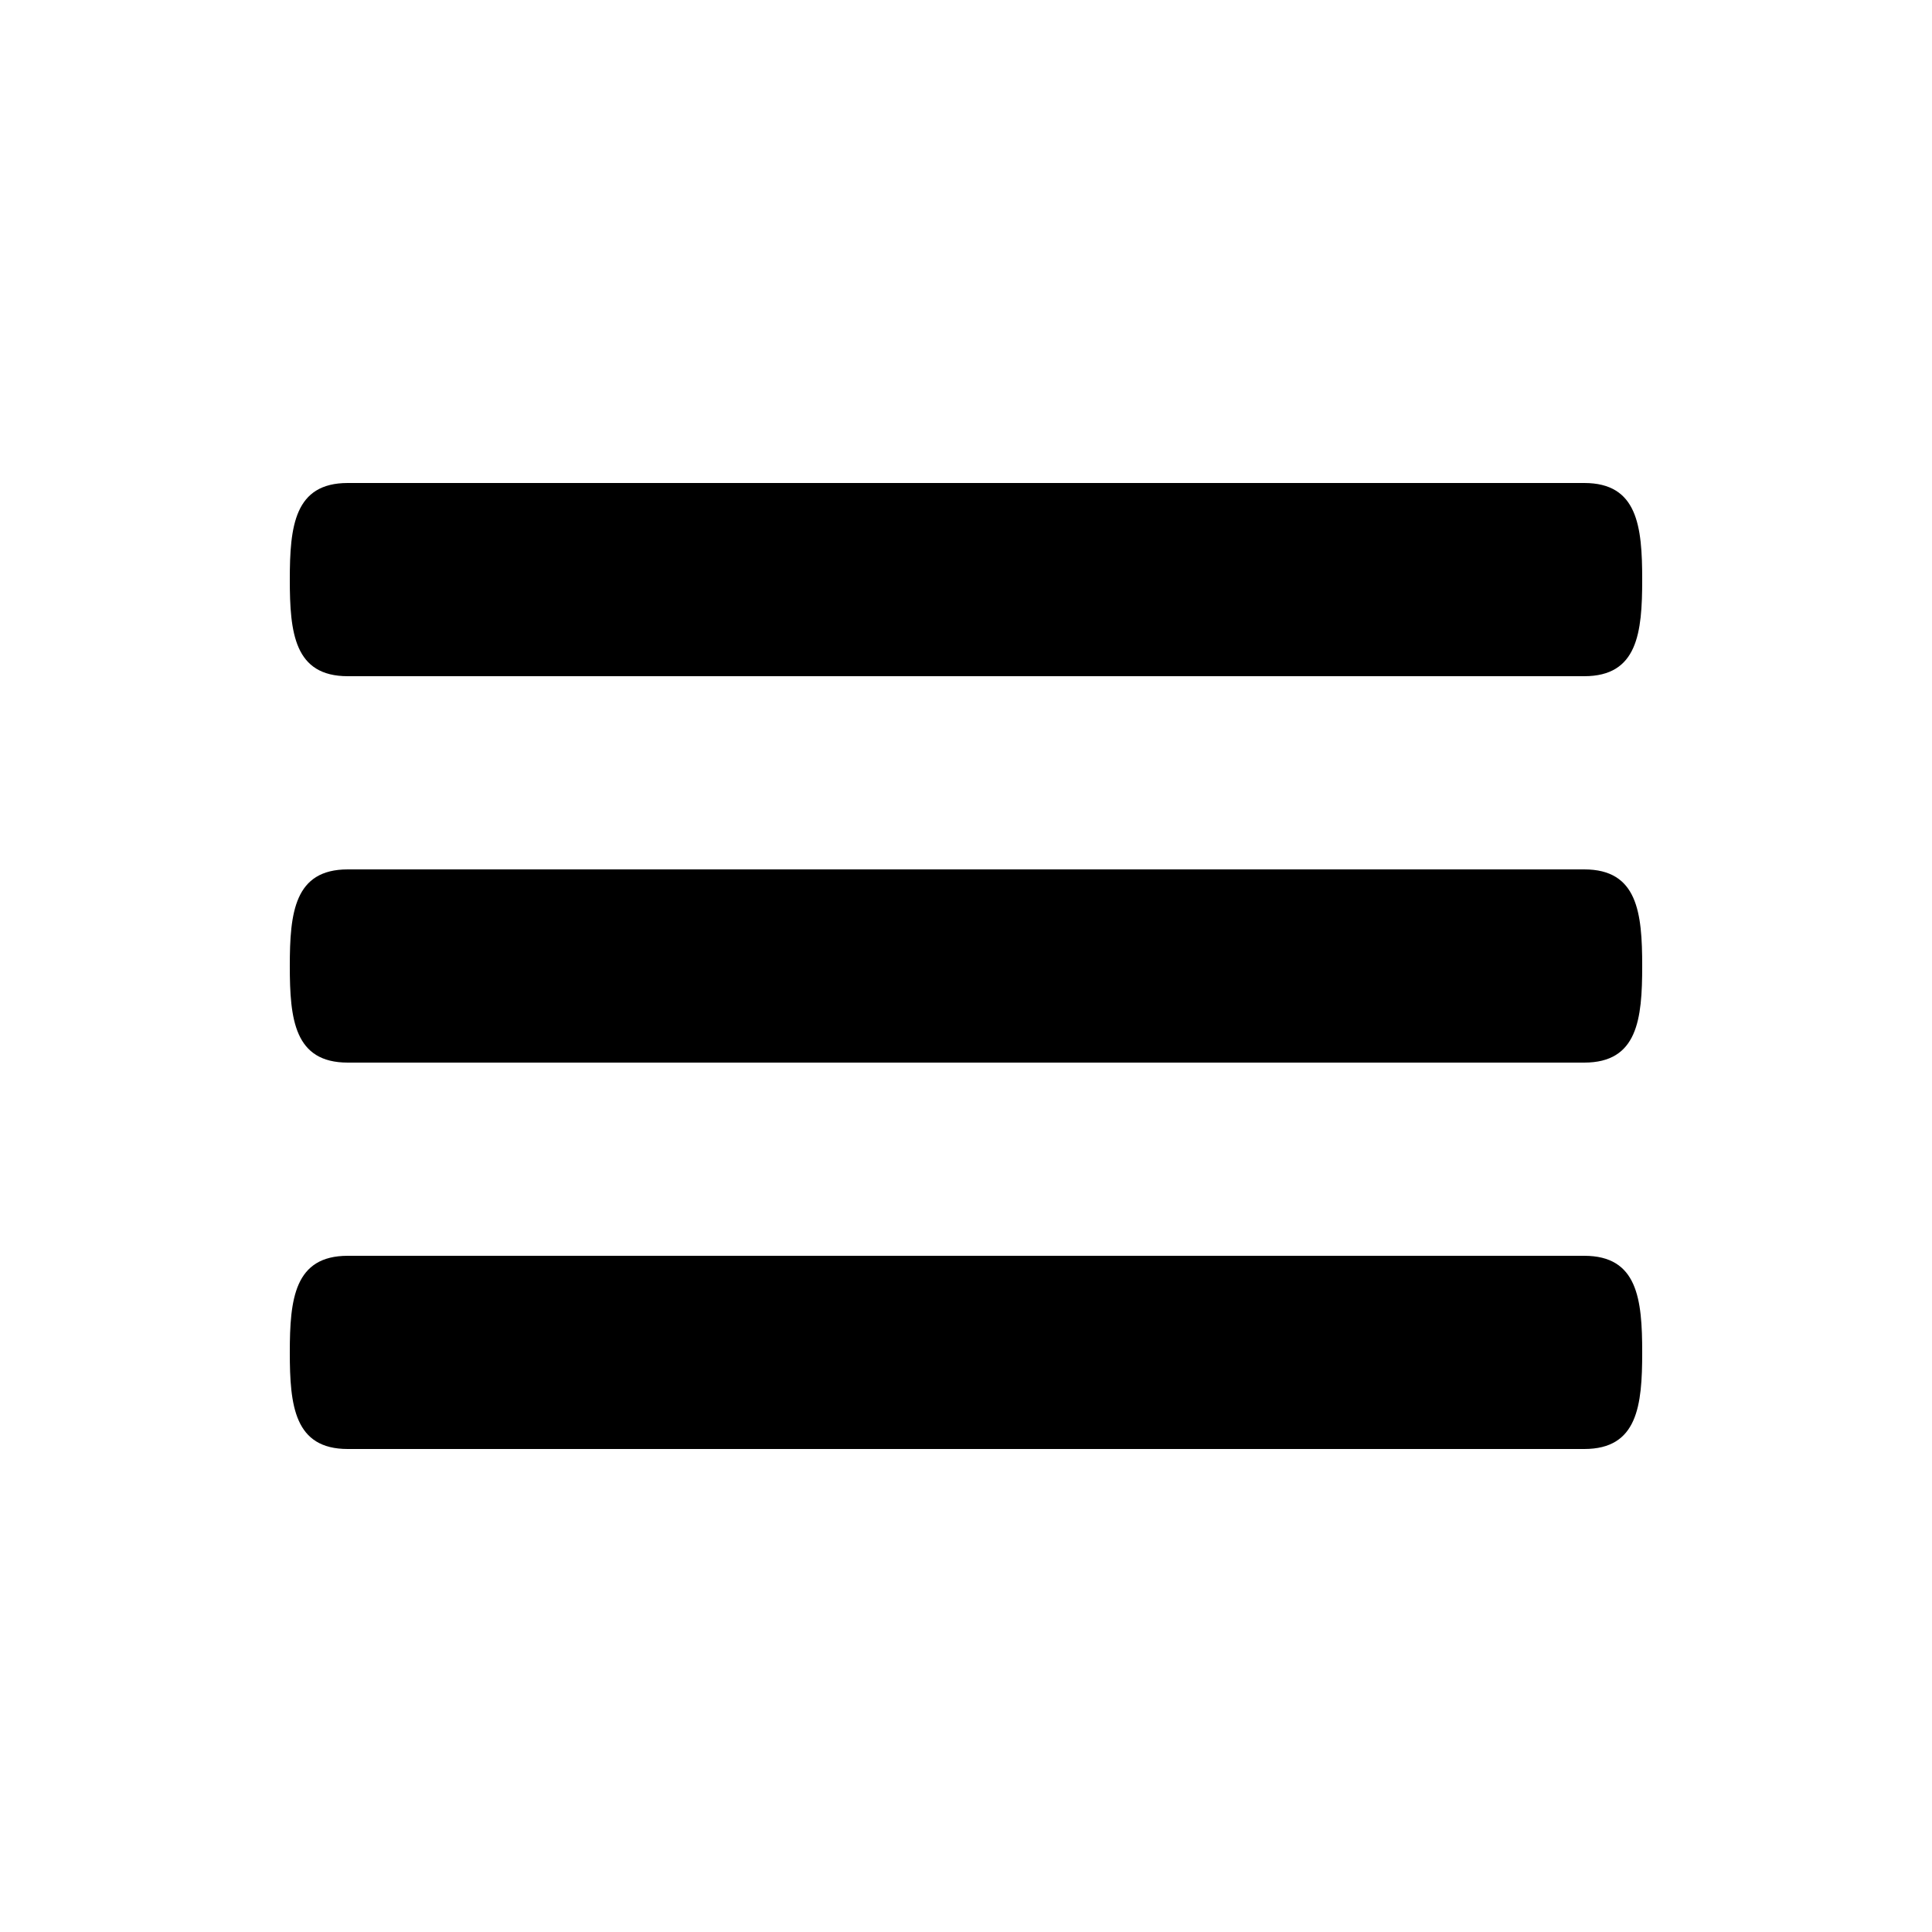
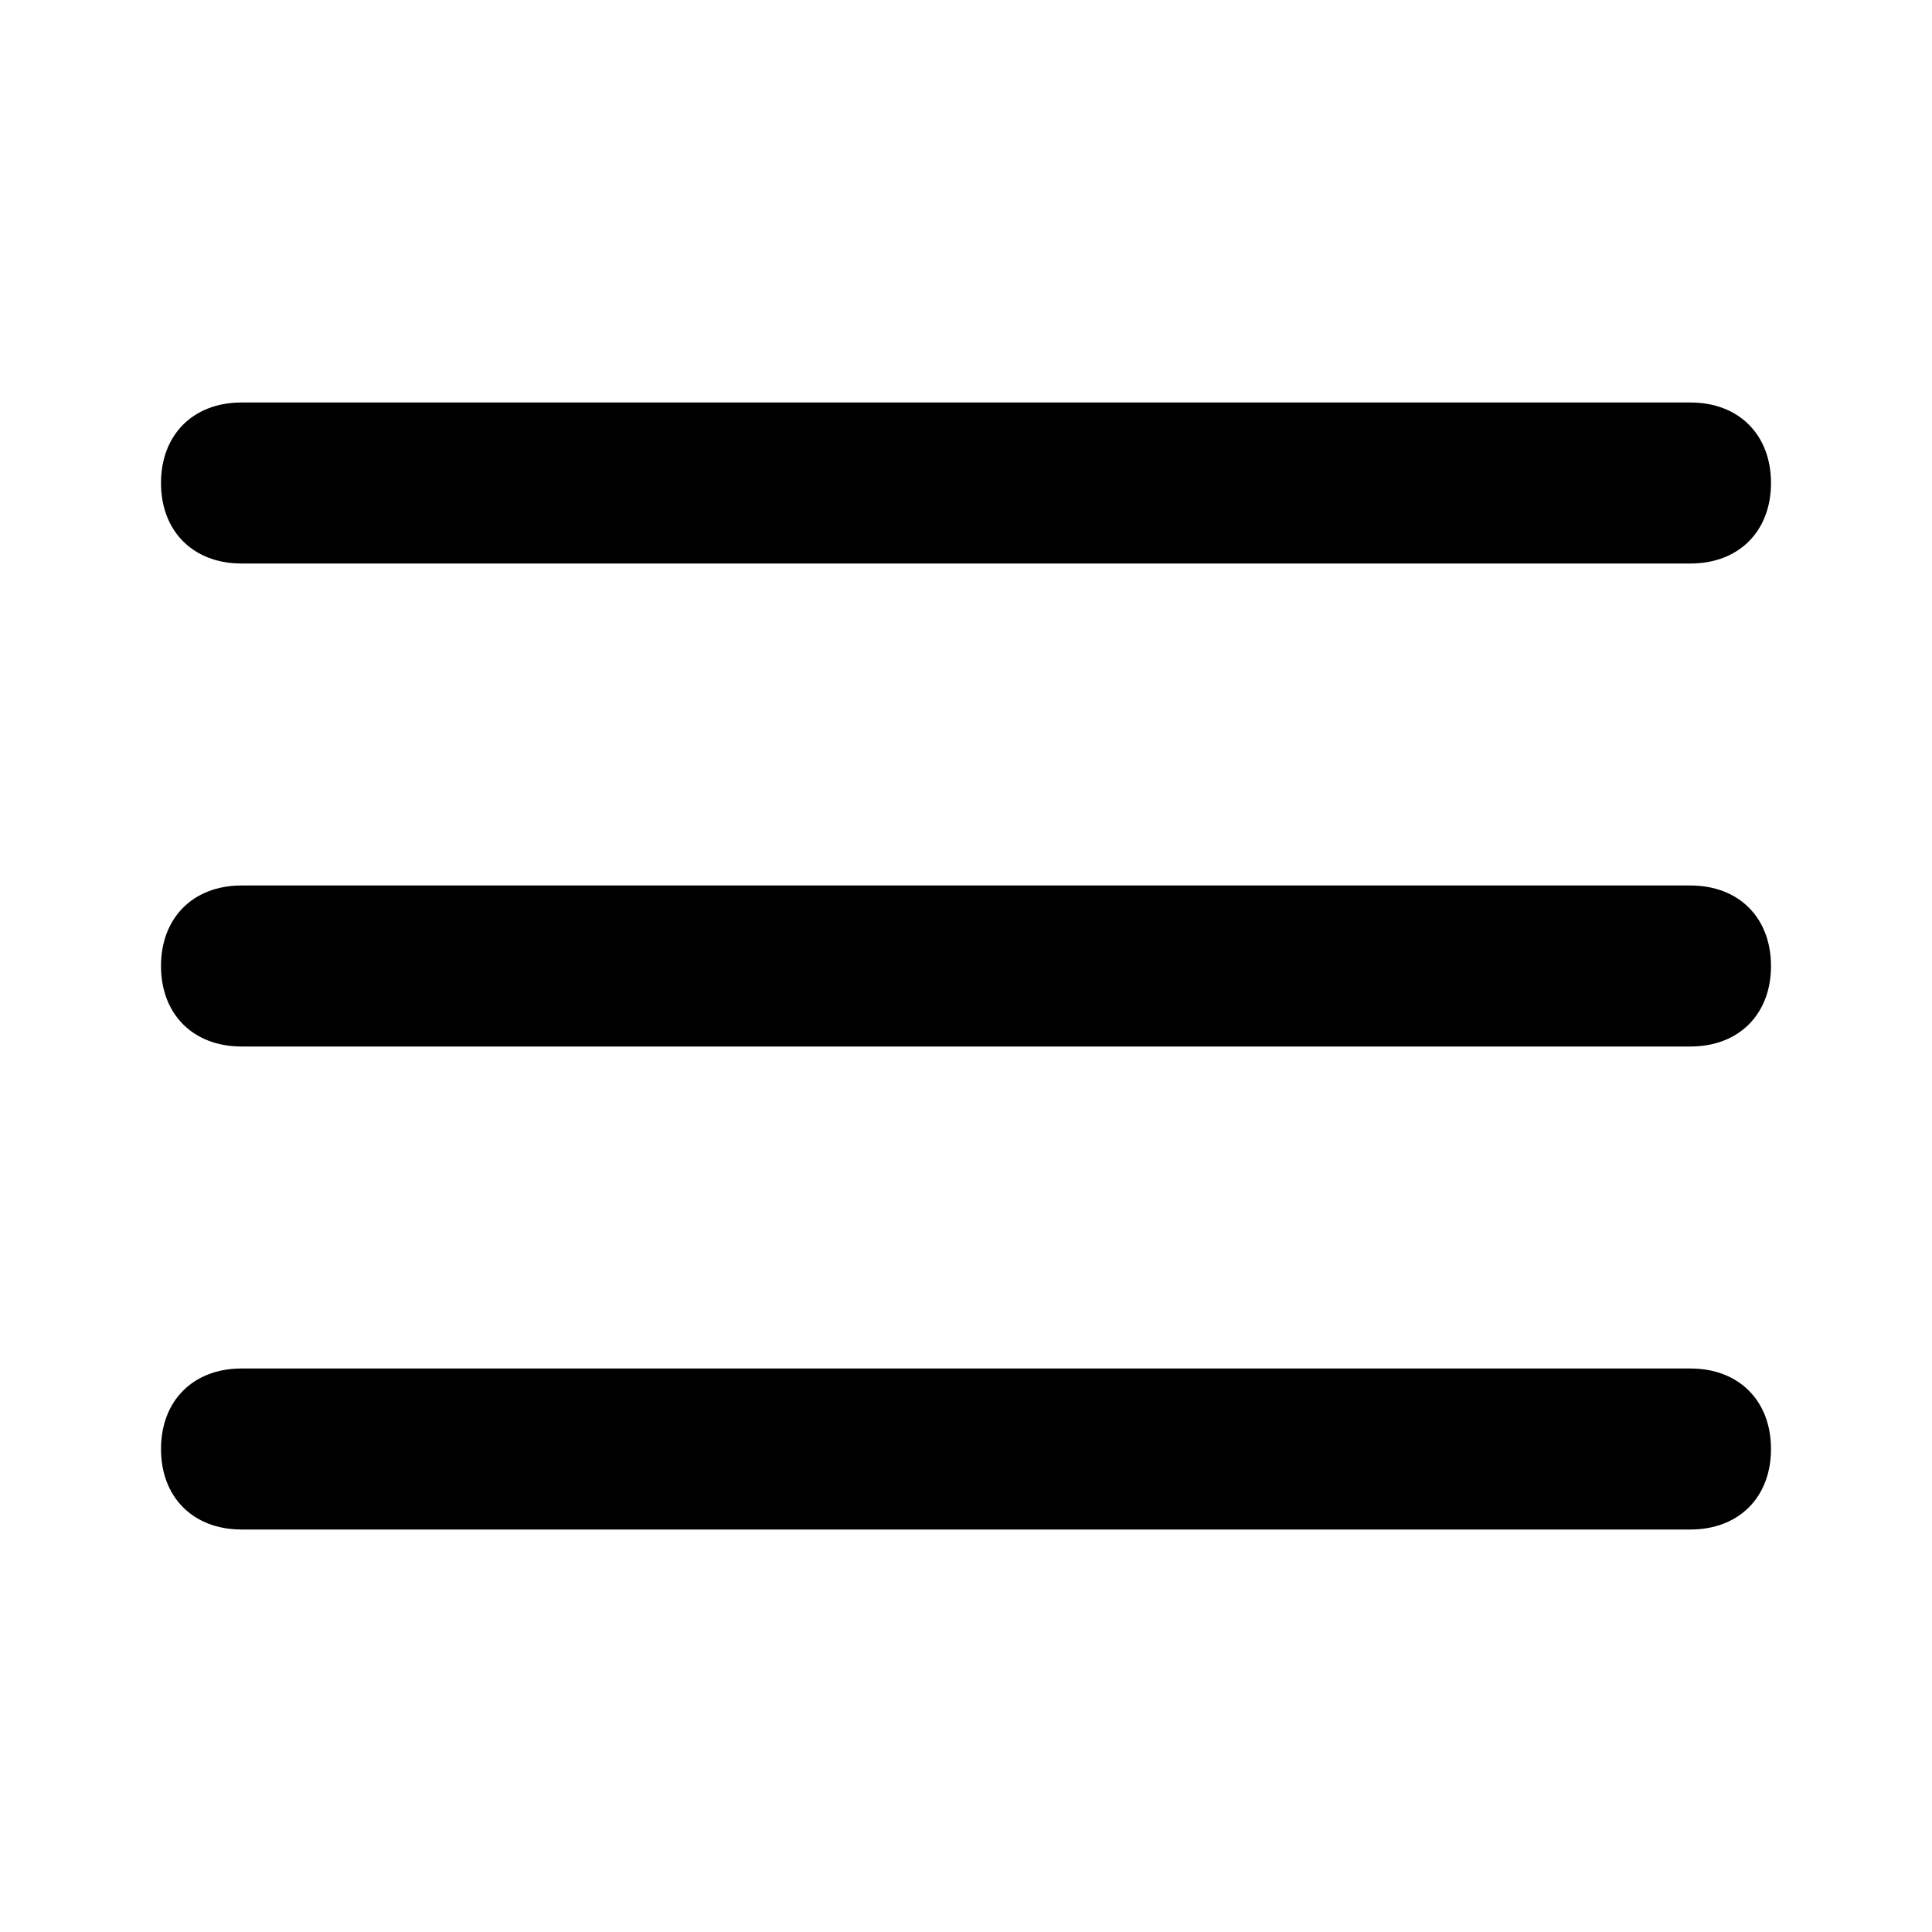
- <svg xmlns="http://www.w3.org/2000/svg" version="1.1" width="20" height="20" viewBox="0 0 20 20">
-   <path d="M16.4 9h-12.8c-0.552 0-0.6 0.447-0.6 1s0.048 1 0.6 1h12.8c0.552 0 0.6-0.447 0.6-1s-0.048-1-0.6-1zM16.4 13h-12.8c-0.552 0-0.6 0.447-0.6 1s0.048 1 0.6 1h12.8c0.552 0 0.6-0.447 0.6-1s-0.048-1-0.6-1zM3.6 7h12.8c0.552 0 0.6-0.447 0.6-1s-0.048-1-0.6-1h-12.8c-0.552 0-0.6 0.447-0.6 1s0.048 1 0.6 1z" />
+ <svg xmlns="http://www.w3.org/2000/svg" version="1.1" width="24" height="24" viewBox="0 0 24 24">
+   <path d="M21 11h-18c-0.6 0-1 0.4-1 1s0.4 1 1 1h18c0.6 0 1-0.4 1-1s-0.4-1-1-1z" />
+   <path d="M3 7h18c0.6 0 1-0.4 1-1s-0.4-1-1-1h-18c-0.6 0-1 0.4-1 1s0.4 1 1 1z" />
+   <path d="M21 17h-18c-0.6 0-1 0.4-1 1s0.4 1 1 1h18c0.6 0 1-0.4 1-1s-0.4-1-1-1z" />
</svg>
